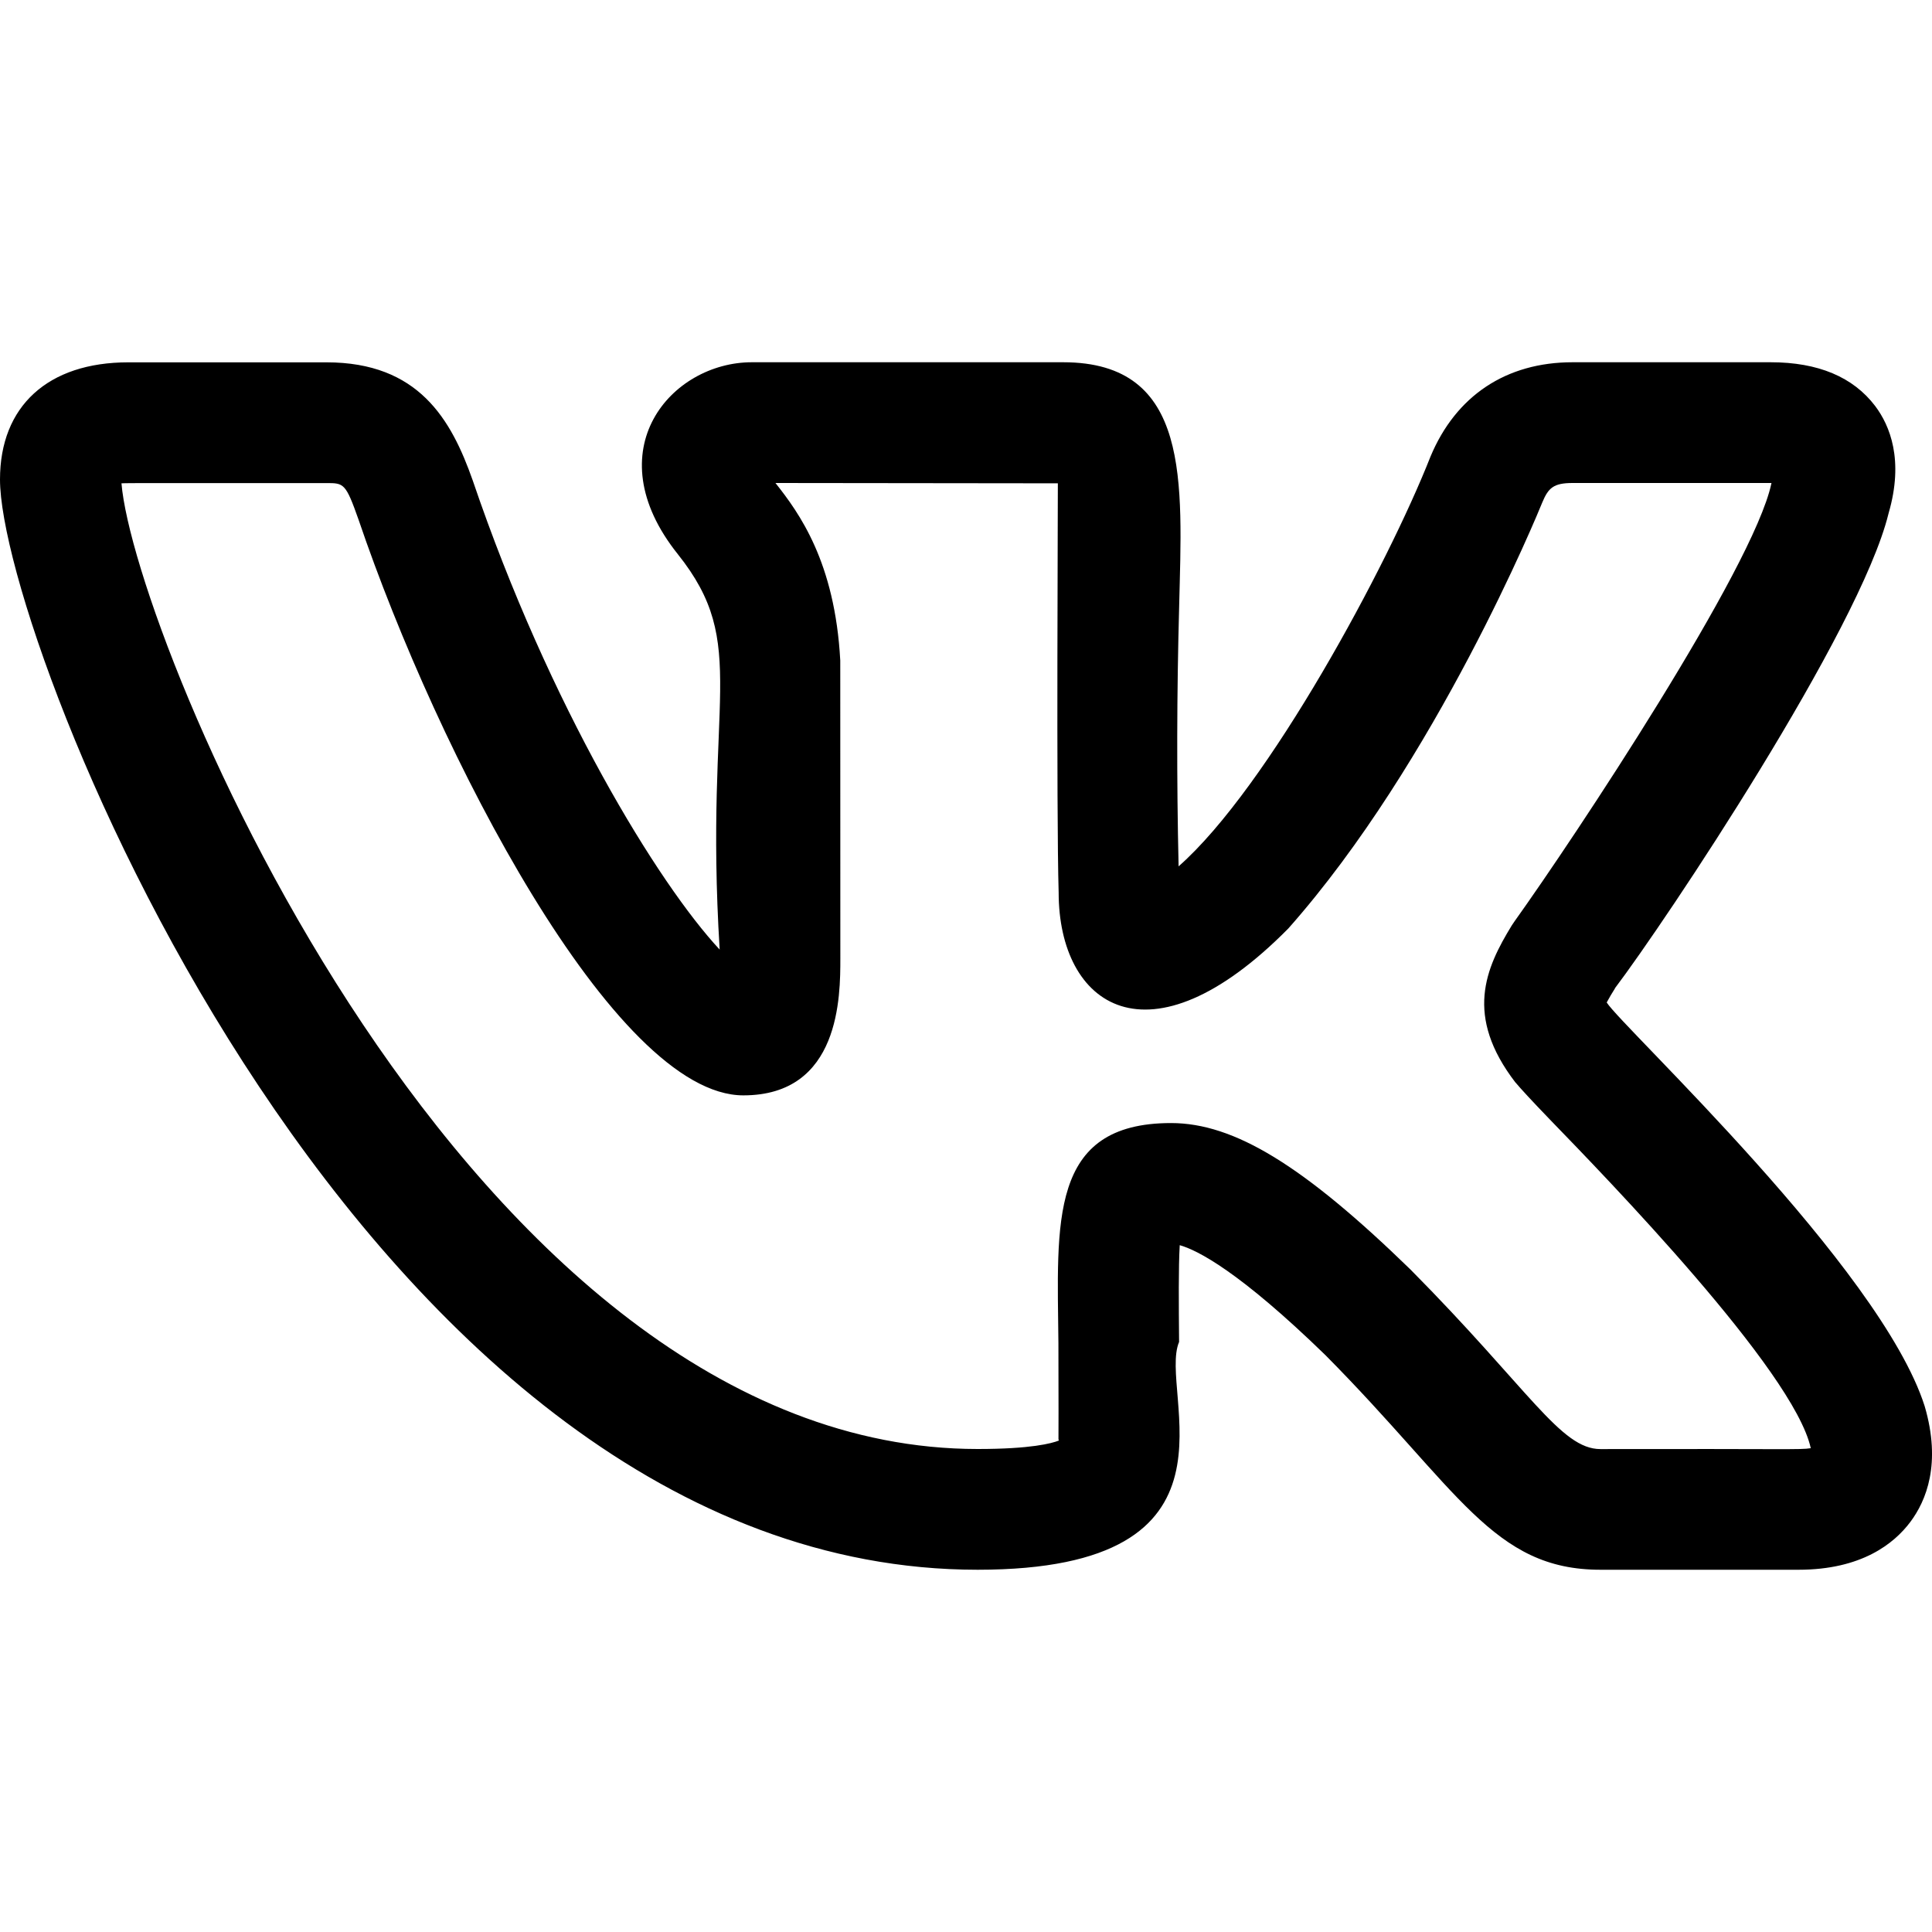
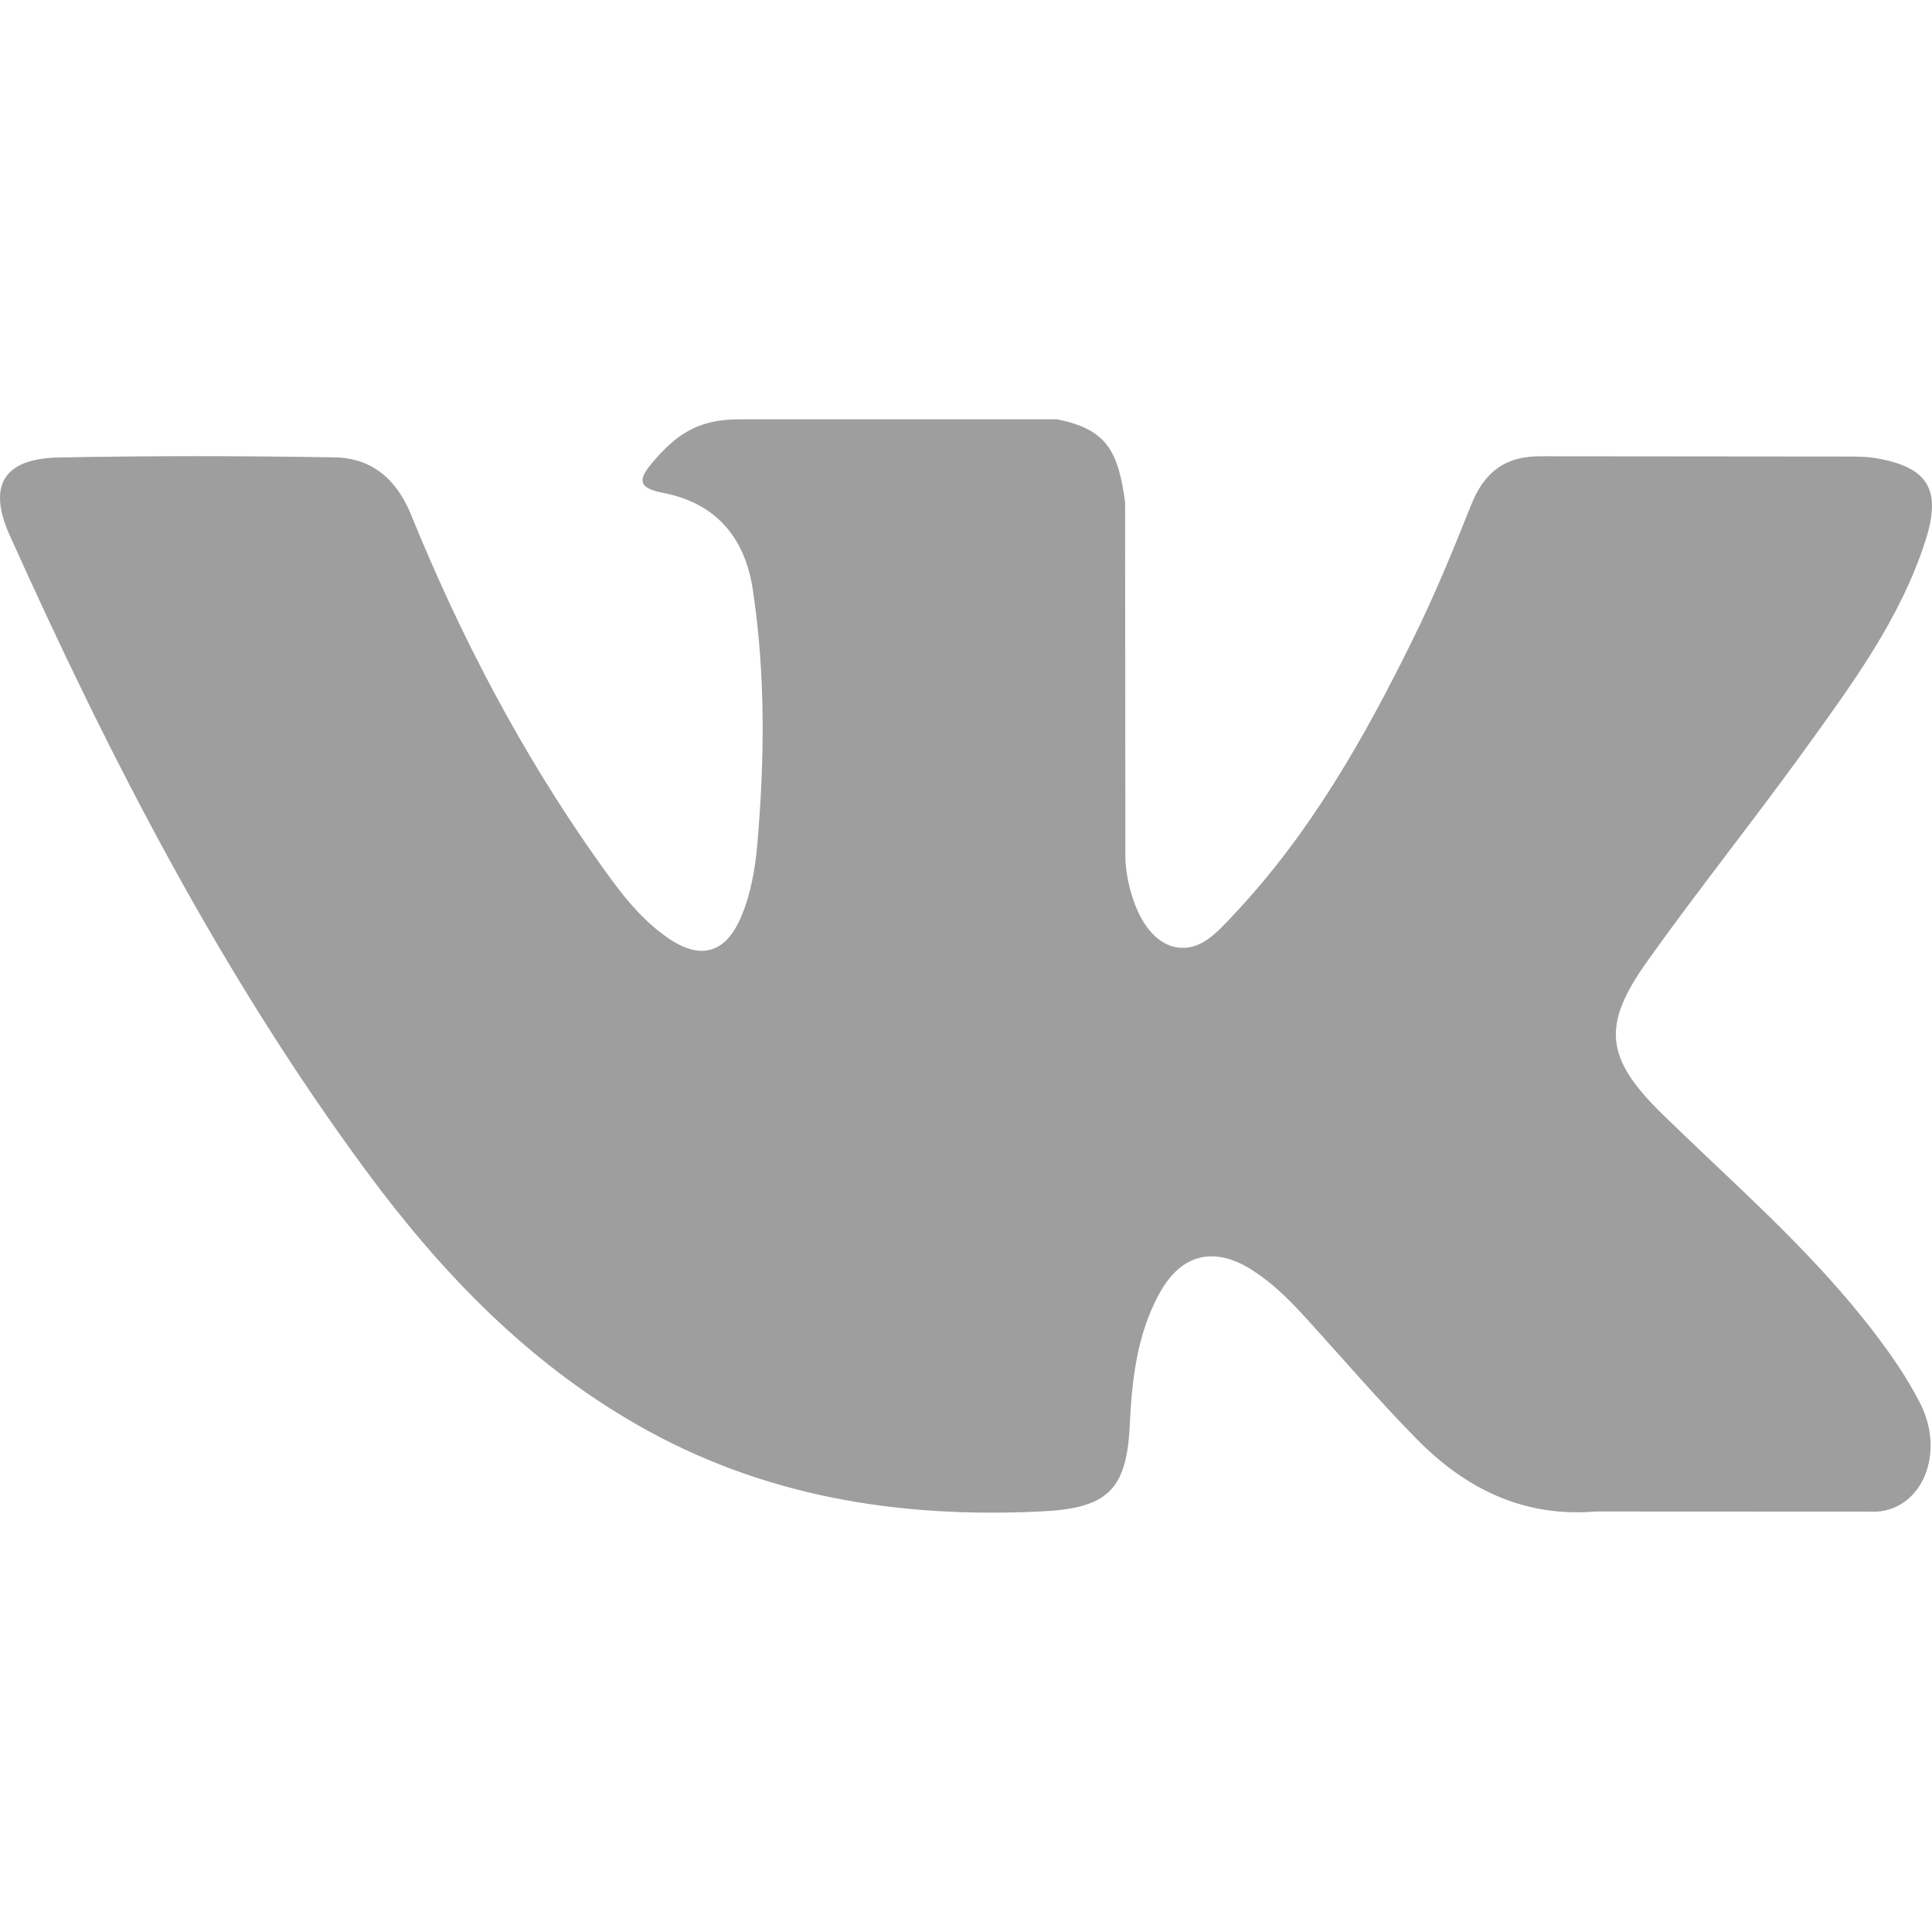
- <svg xmlns="http://www.w3.org/2000/svg" version="1.1" width="512" height="512" x="0" y="0" viewBox="0 0 24 24" style="enable-background:new 0 0 512 512" xml:space="preserve">
+ <svg xmlns="http://www.w3.org/2000/svg" version="1.1" width="512" height="512" x="0" y="0" viewBox="0 0 304.36 304.36" style="enable-background:new 0 0 512 512" xml:space="preserve" class="">
  <g>
-     <path d="M12.145 19.5c3.472 0 2.234-2.198 2.502-2.83-.004-.472-.008-.926.008-1.202.22.062.739.325 1.811 1.367 1.655 1.67 2.078 2.665 3.415 2.665h2.461c.78 0 1.186-.323 1.389-.594.196-.262.388-.722.178-1.438-.549-1.724-3.751-4.701-3.95-5.015a2.84 2.84 0 0 1 .103-.175h-.002c.632-.835 3.044-4.449 3.399-5.895a.019.019 0 0 0 .002-.008c.192-.66.016-1.088-.166-1.33-.274-.362-.71-.545-1.299-.545h-2.461c-.824 0-1.449.415-1.765 1.172-.529 1.345-2.015 4.111-3.129 5.09a64.114 64.114 0 0 1 .007-3.233c.036-1.535.152-3.029-1.441-3.029H9.339c-.998 0-1.953 1.09-.919 2.384.904 1.134.325 1.766.52 4.912-.76-.815-2.112-3.016-3.068-5.829-.268-.761-.674-1.466-1.817-1.466H1.594C.596 4.501 0 5.045 0 5.956 0 8.002 4.529 19.5 12.145 19.5zM4.055 6.001c.217 0 .239 0 .4.457.979 2.883 3.175 7.149 4.779 7.149 1.205 0 1.205-1.235 1.205-1.7l-.001-3.702C10.372 6.98 9.926 6.37 9.633 6l3.508.004c.002.017-.02 4.095.01 5.083 0 1.403 1.114 2.207 2.853.447 1.835-2.071 3.104-5.167 3.155-5.293.075-.18.14-.241.376-.241H22.006l-.002.009c-.225 1.05-2.446 4.396-3.189 5.435l-.034.05c-.327.534-.593 1.124.045 1.954h.001c.058.07.209.234.429.462.684.706 3.03 3.12 3.238 4.08-.138.022-.288.006-2.613.011-.495 0-.882-.74-2.359-2.23-1.328-1.292-2.19-1.82-2.975-1.82-1.524 0-1.413 1.237-1.399 2.733.005 1.622-.005 1.109.006 1.211-.089.035-.344.105-1.009.105C5.8 18 1.668 7.929 1.509 6.004c.055-.005.812-.002 2.546-.003z" fill="#000000" opacity="1" data-original="#000000" />
+     <path d="M261.945 175.576c10.096 9.857 20.752 19.131 29.807 29.982 4 4.822 7.787 9.798 10.684 15.394 4.105 7.955.387 16.709-6.746 17.184l-44.34-.02c-11.436.949-20.559-3.655-28.23-11.474-6.139-6.253-11.824-12.908-17.727-19.372-2.42-2.642-4.953-5.128-7.979-7.093-6.053-3.929-11.307-2.726-14.766 3.587-3.523 6.421-4.322 13.531-4.668 20.687-.475 10.441-3.631 13.186-14.119 13.664-22.414 1.057-43.686-2.334-63.447-13.641-17.422-9.968-30.932-24.04-42.691-39.971-22.895-31.021-40.428-65.108-56.186-100.15C-2.01 76.458.584 72.22 9.295 72.07c14.465-.281 28.928-.261 43.41-.02 5.879.086 9.771 3.458 12.041 9.012 7.826 19.243 17.402 37.551 29.422 54.521 3.201 4.518 6.465 9.036 11.113 12.216 5.142 3.521 9.057 2.354 11.476-3.374 1.535-3.632 2.207-7.544 2.553-11.434 1.146-13.383 1.297-26.743-.713-40.079-1.234-8.323-5.922-13.711-14.227-15.286-4.238-.803-3.607-2.38-1.555-4.799 3.564-4.172 6.916-6.769 13.598-6.769h50.111c7.889 1.557 9.641 5.101 10.721 13.039l.043 55.663c-.086 3.073 1.535 12.192 7.07 14.226 4.43 1.448 7.35-2.096 10.008-4.905 11.998-12.734 20.561-27.783 28.211-43.366 3.395-6.852 6.314-13.968 9.143-21.078 2.096-5.276 5.385-7.872 11.328-7.757l48.229.043c1.43 0 2.877.021 4.262.258 8.127 1.385 10.354 4.881 7.844 12.817-3.955 12.451-11.65 22.827-19.174 33.251-8.043 11.129-16.645 21.877-24.621 33.072-7.328 10.223-6.746 15.376 2.357 24.255zm0 0" style="fill-rule:evenodd;clip-rule:evenodd;" fill="#9e9e9e" opacity="1" data-original="#9e9e9e" class="" />
  </g>
</svg>
